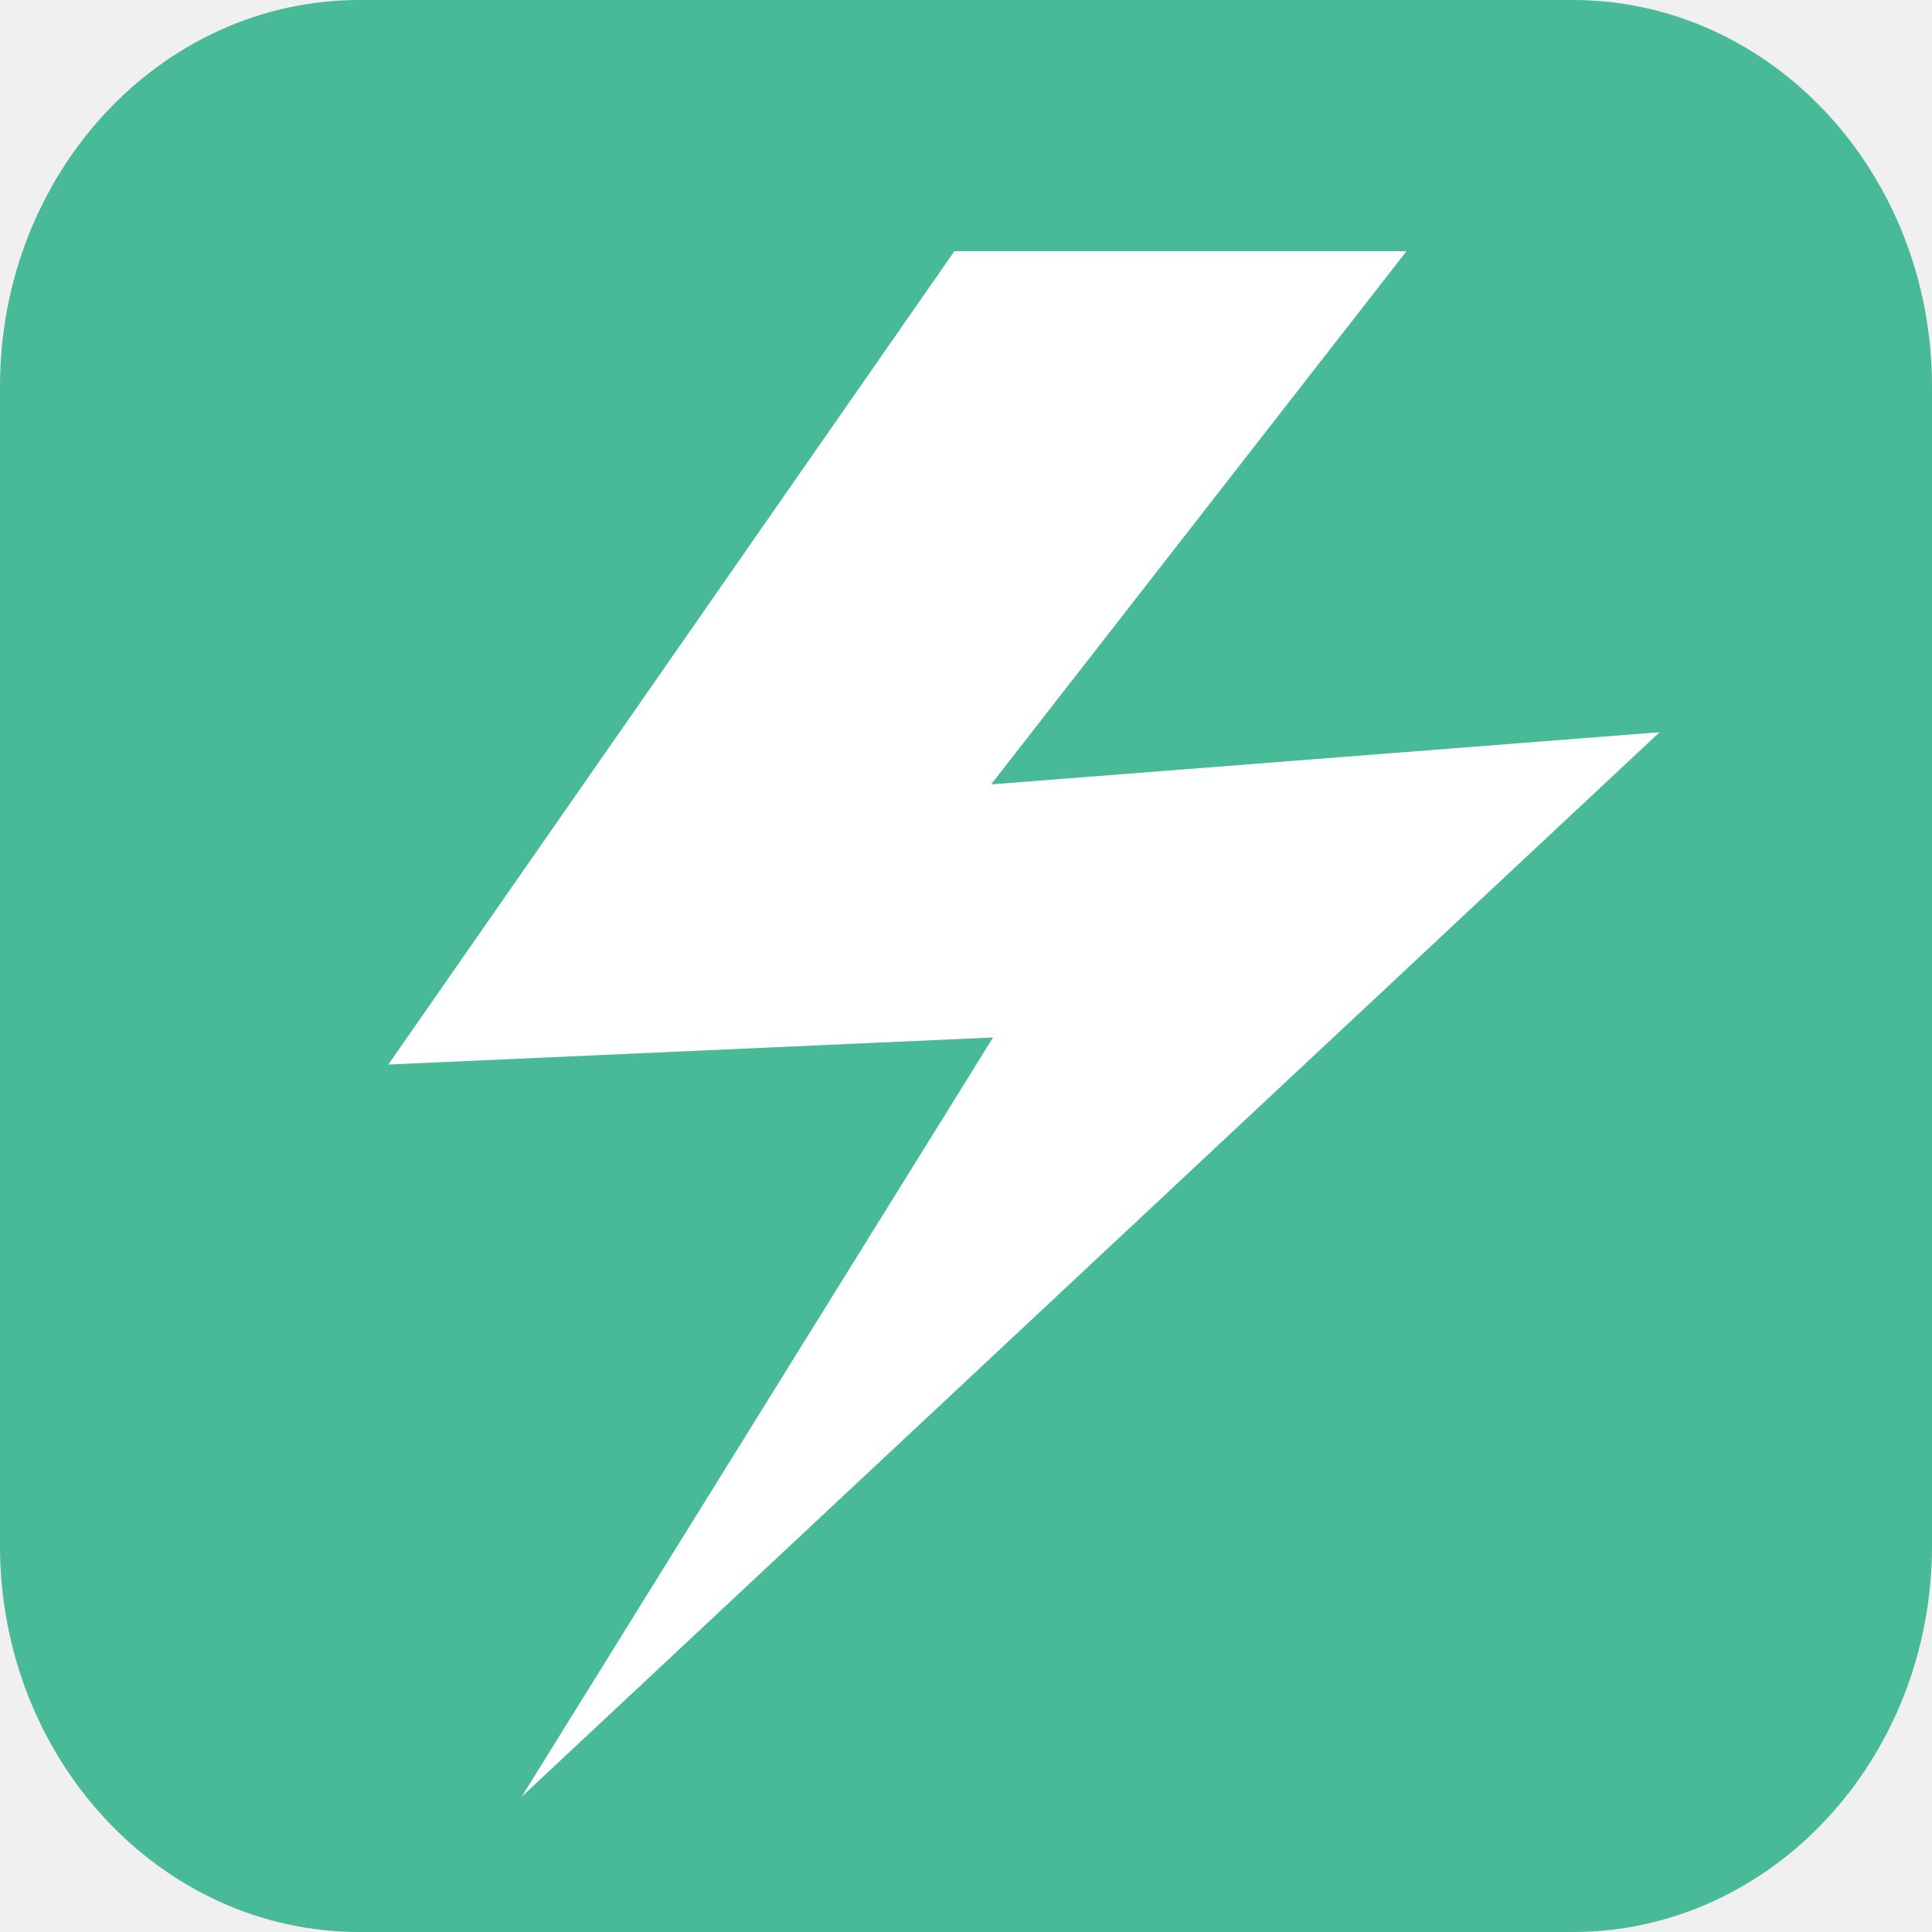
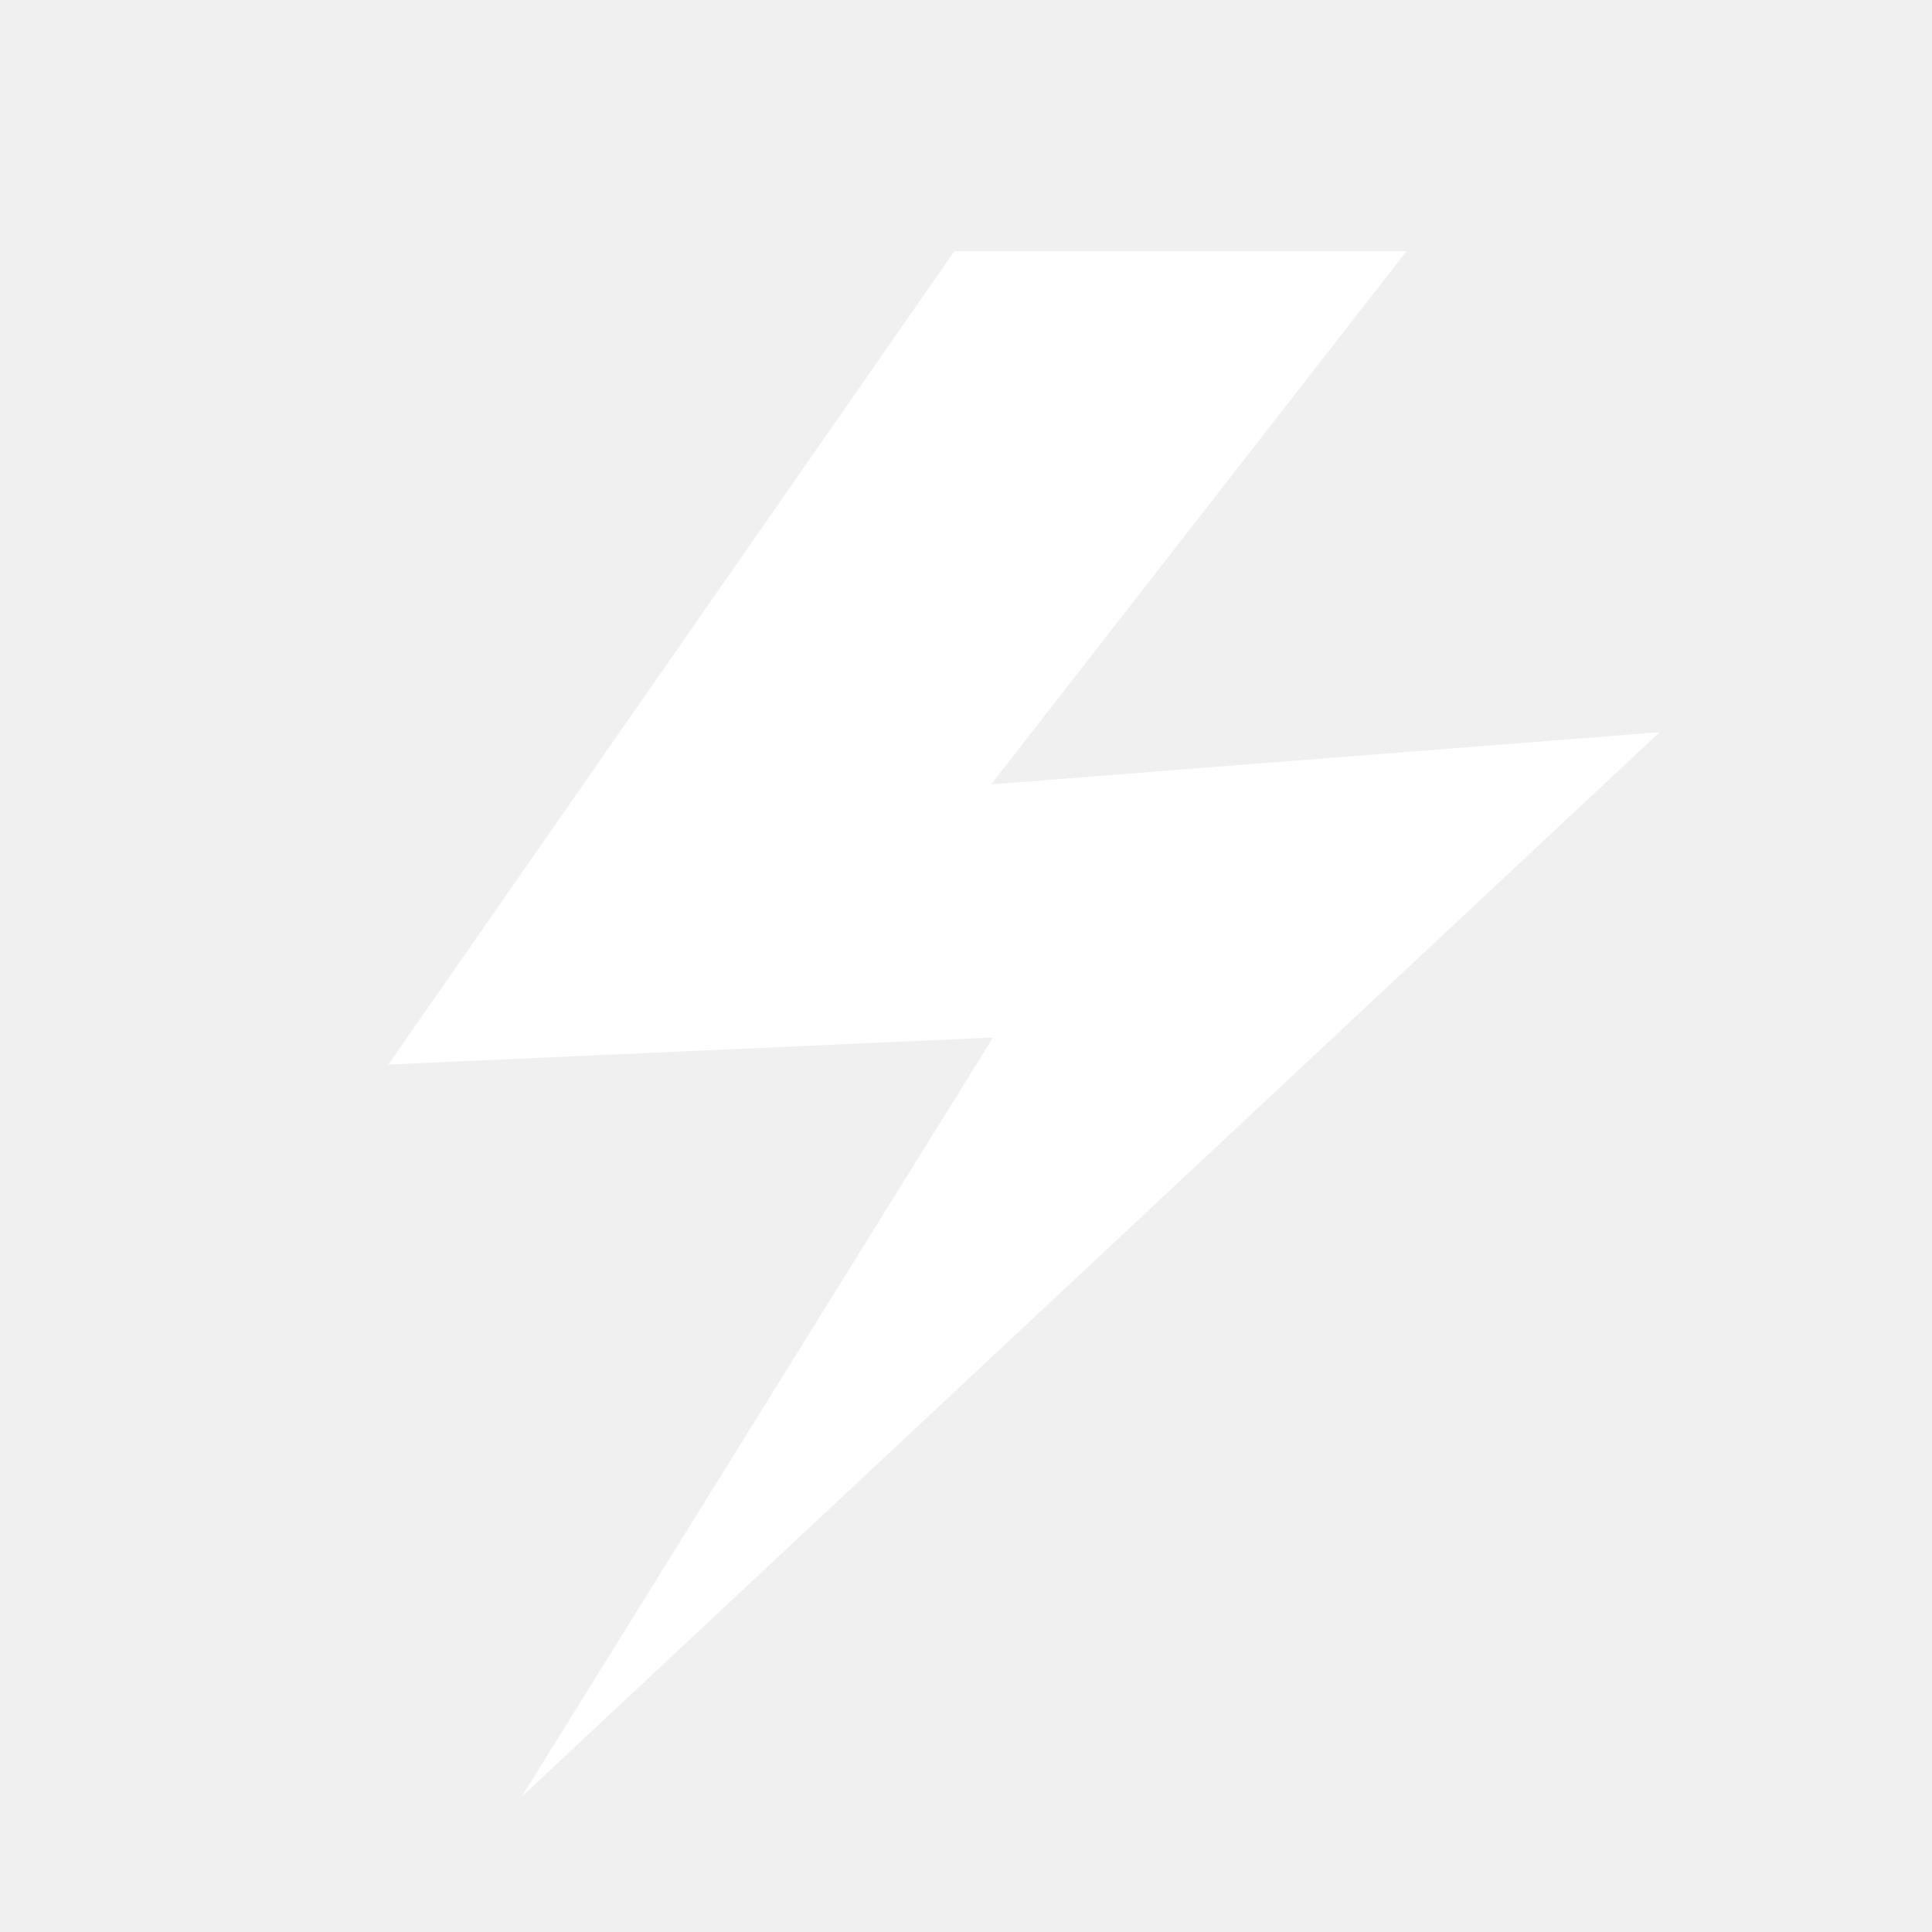
<svg xmlns="http://www.w3.org/2000/svg" xml:space="preserve" width="10mm" height="10mm" version="1.1" style="shape-rendering:geometricPrecision; text-rendering:geometricPrecision; image-rendering:optimizeQuality; fill-rule:evenodd; clip-rule:evenodd" viewBox="0 0 1000 1000">
  <defs>
    <style type="text/css">
   
-     .fil0 {fill:#48BA98}
+     .fil0 {fill:transparent}
    .fil1 {fill:white}
   
  </style>
  </defs>
  <g id="图层_x0020_1">
    <g id="_143834656">
      <rect class="fil0" width="1000" height="1000" rx="186" ry="200" />
      <polygon class="fil1" points="201,551 494,130 728,130 513,406 859,379 270,930 514,537 " />
    </g>
  </g>
</svg>
